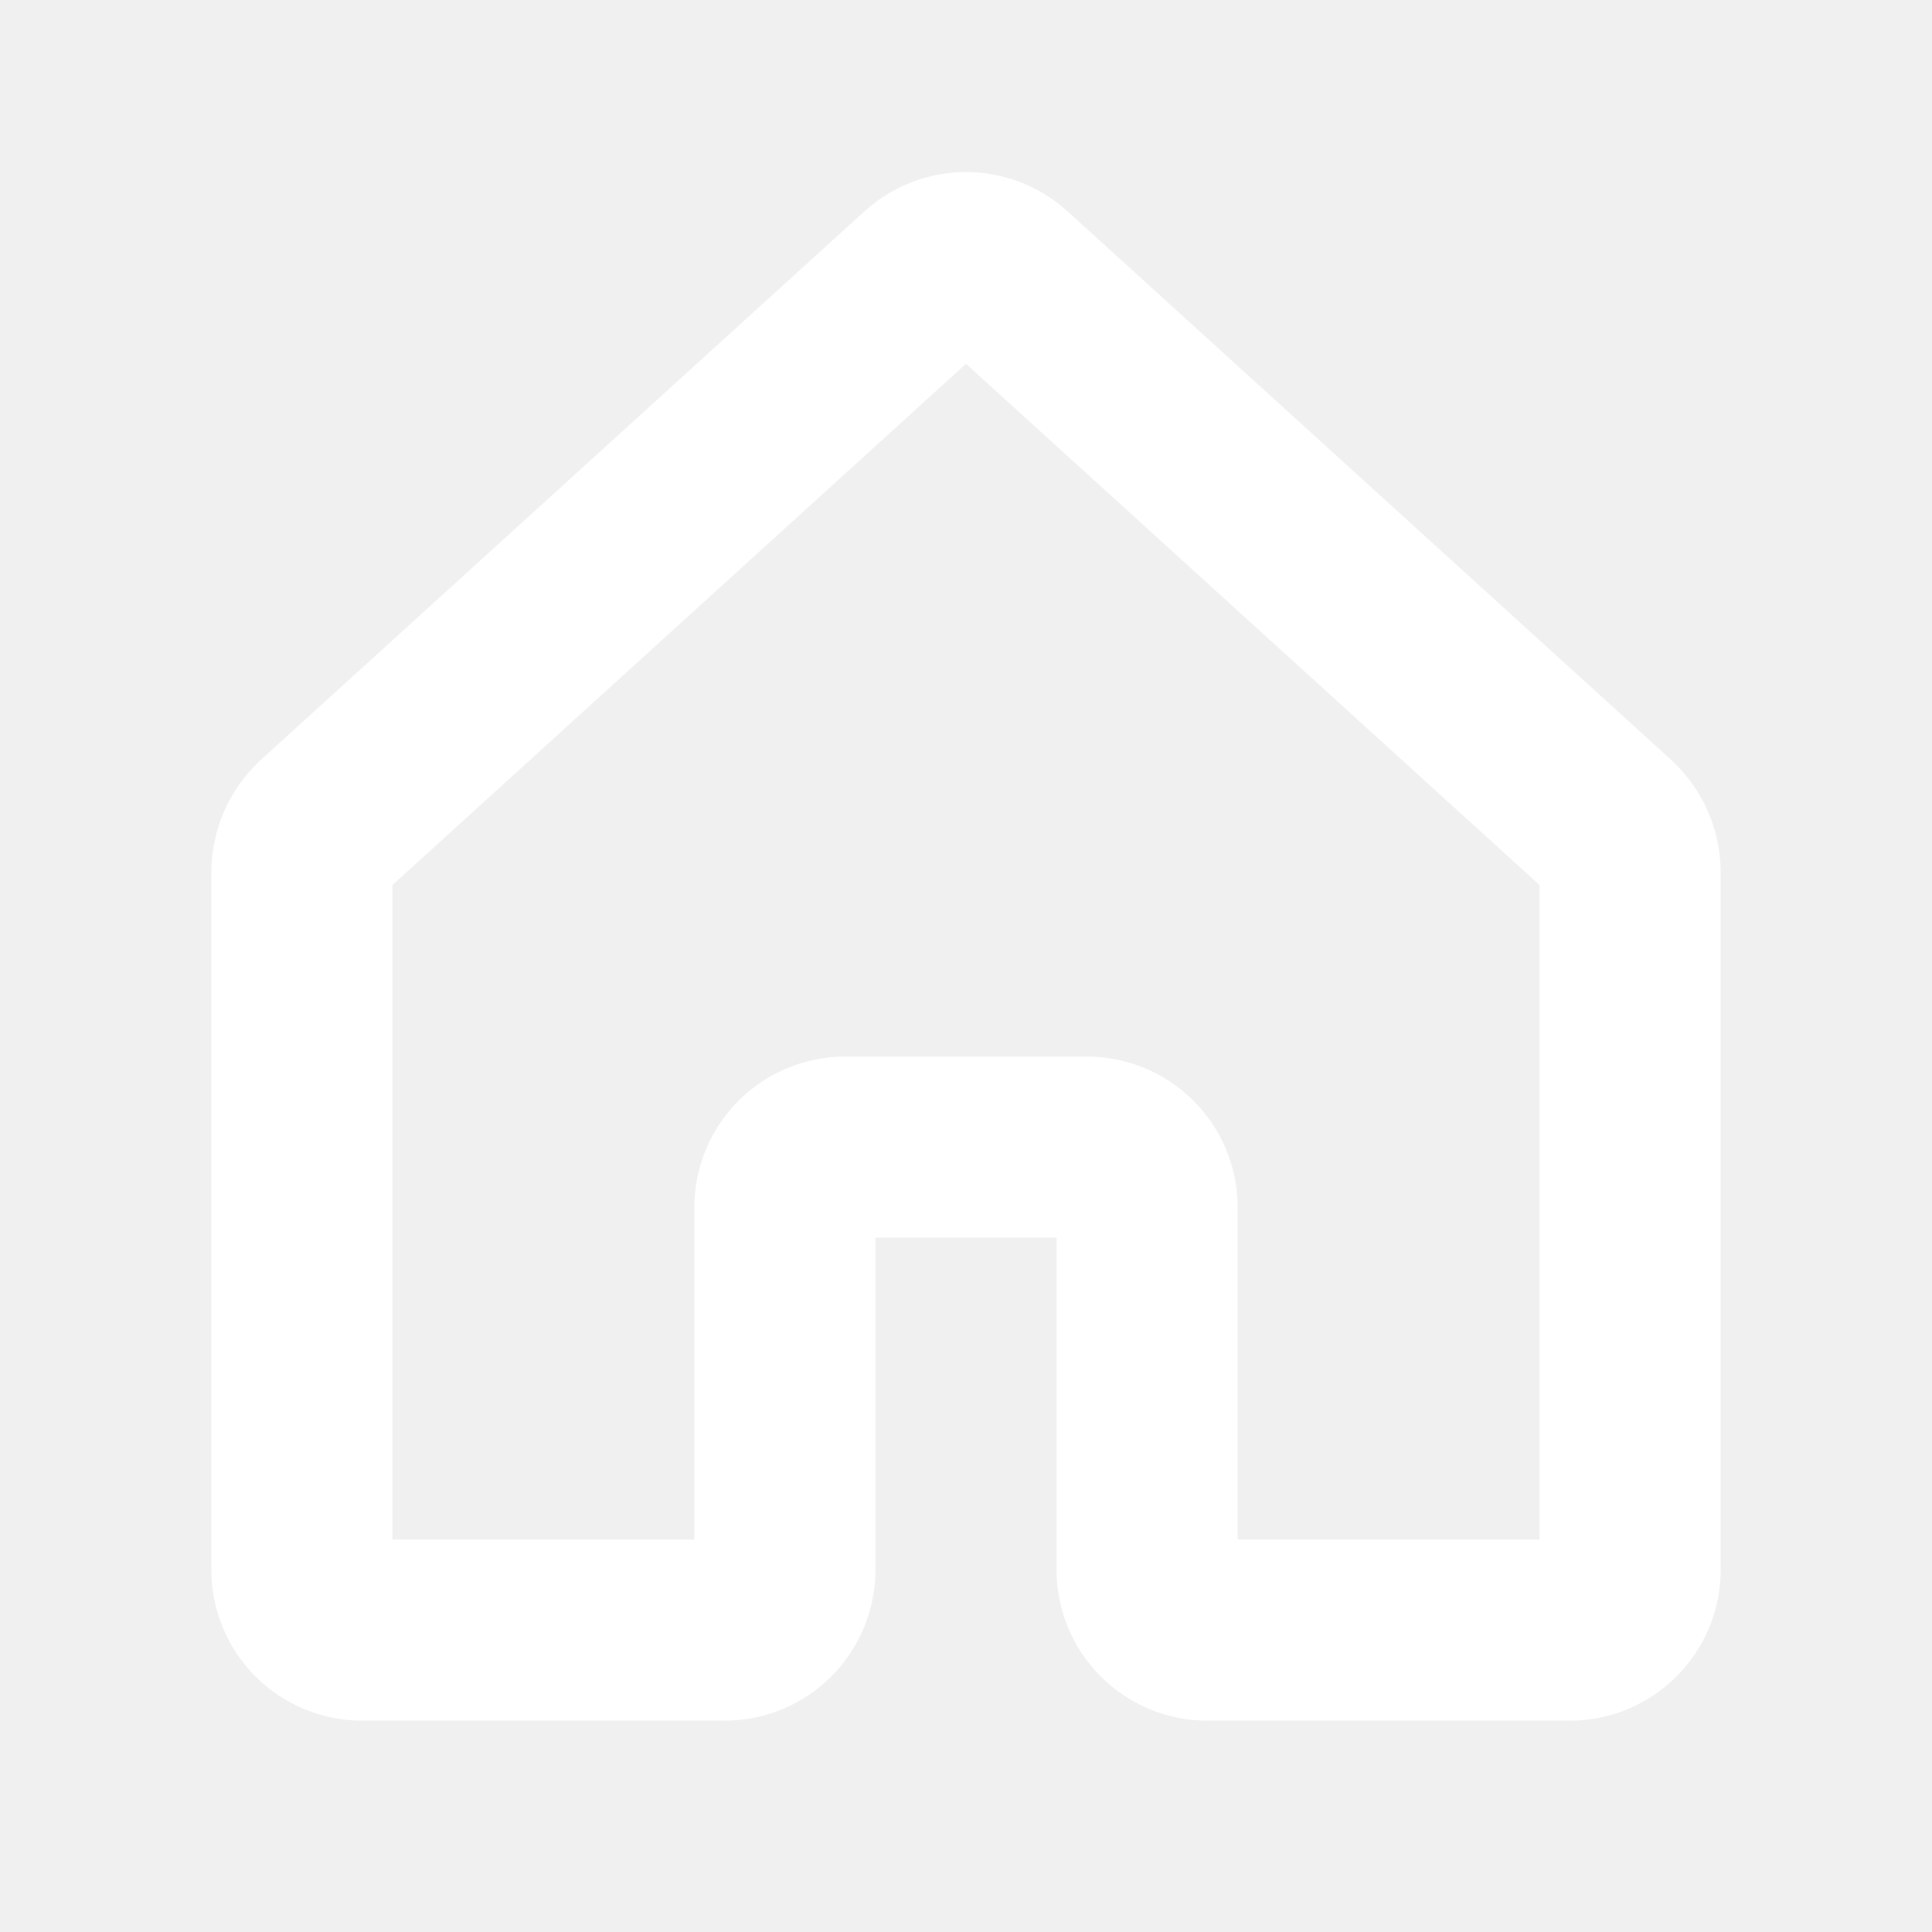
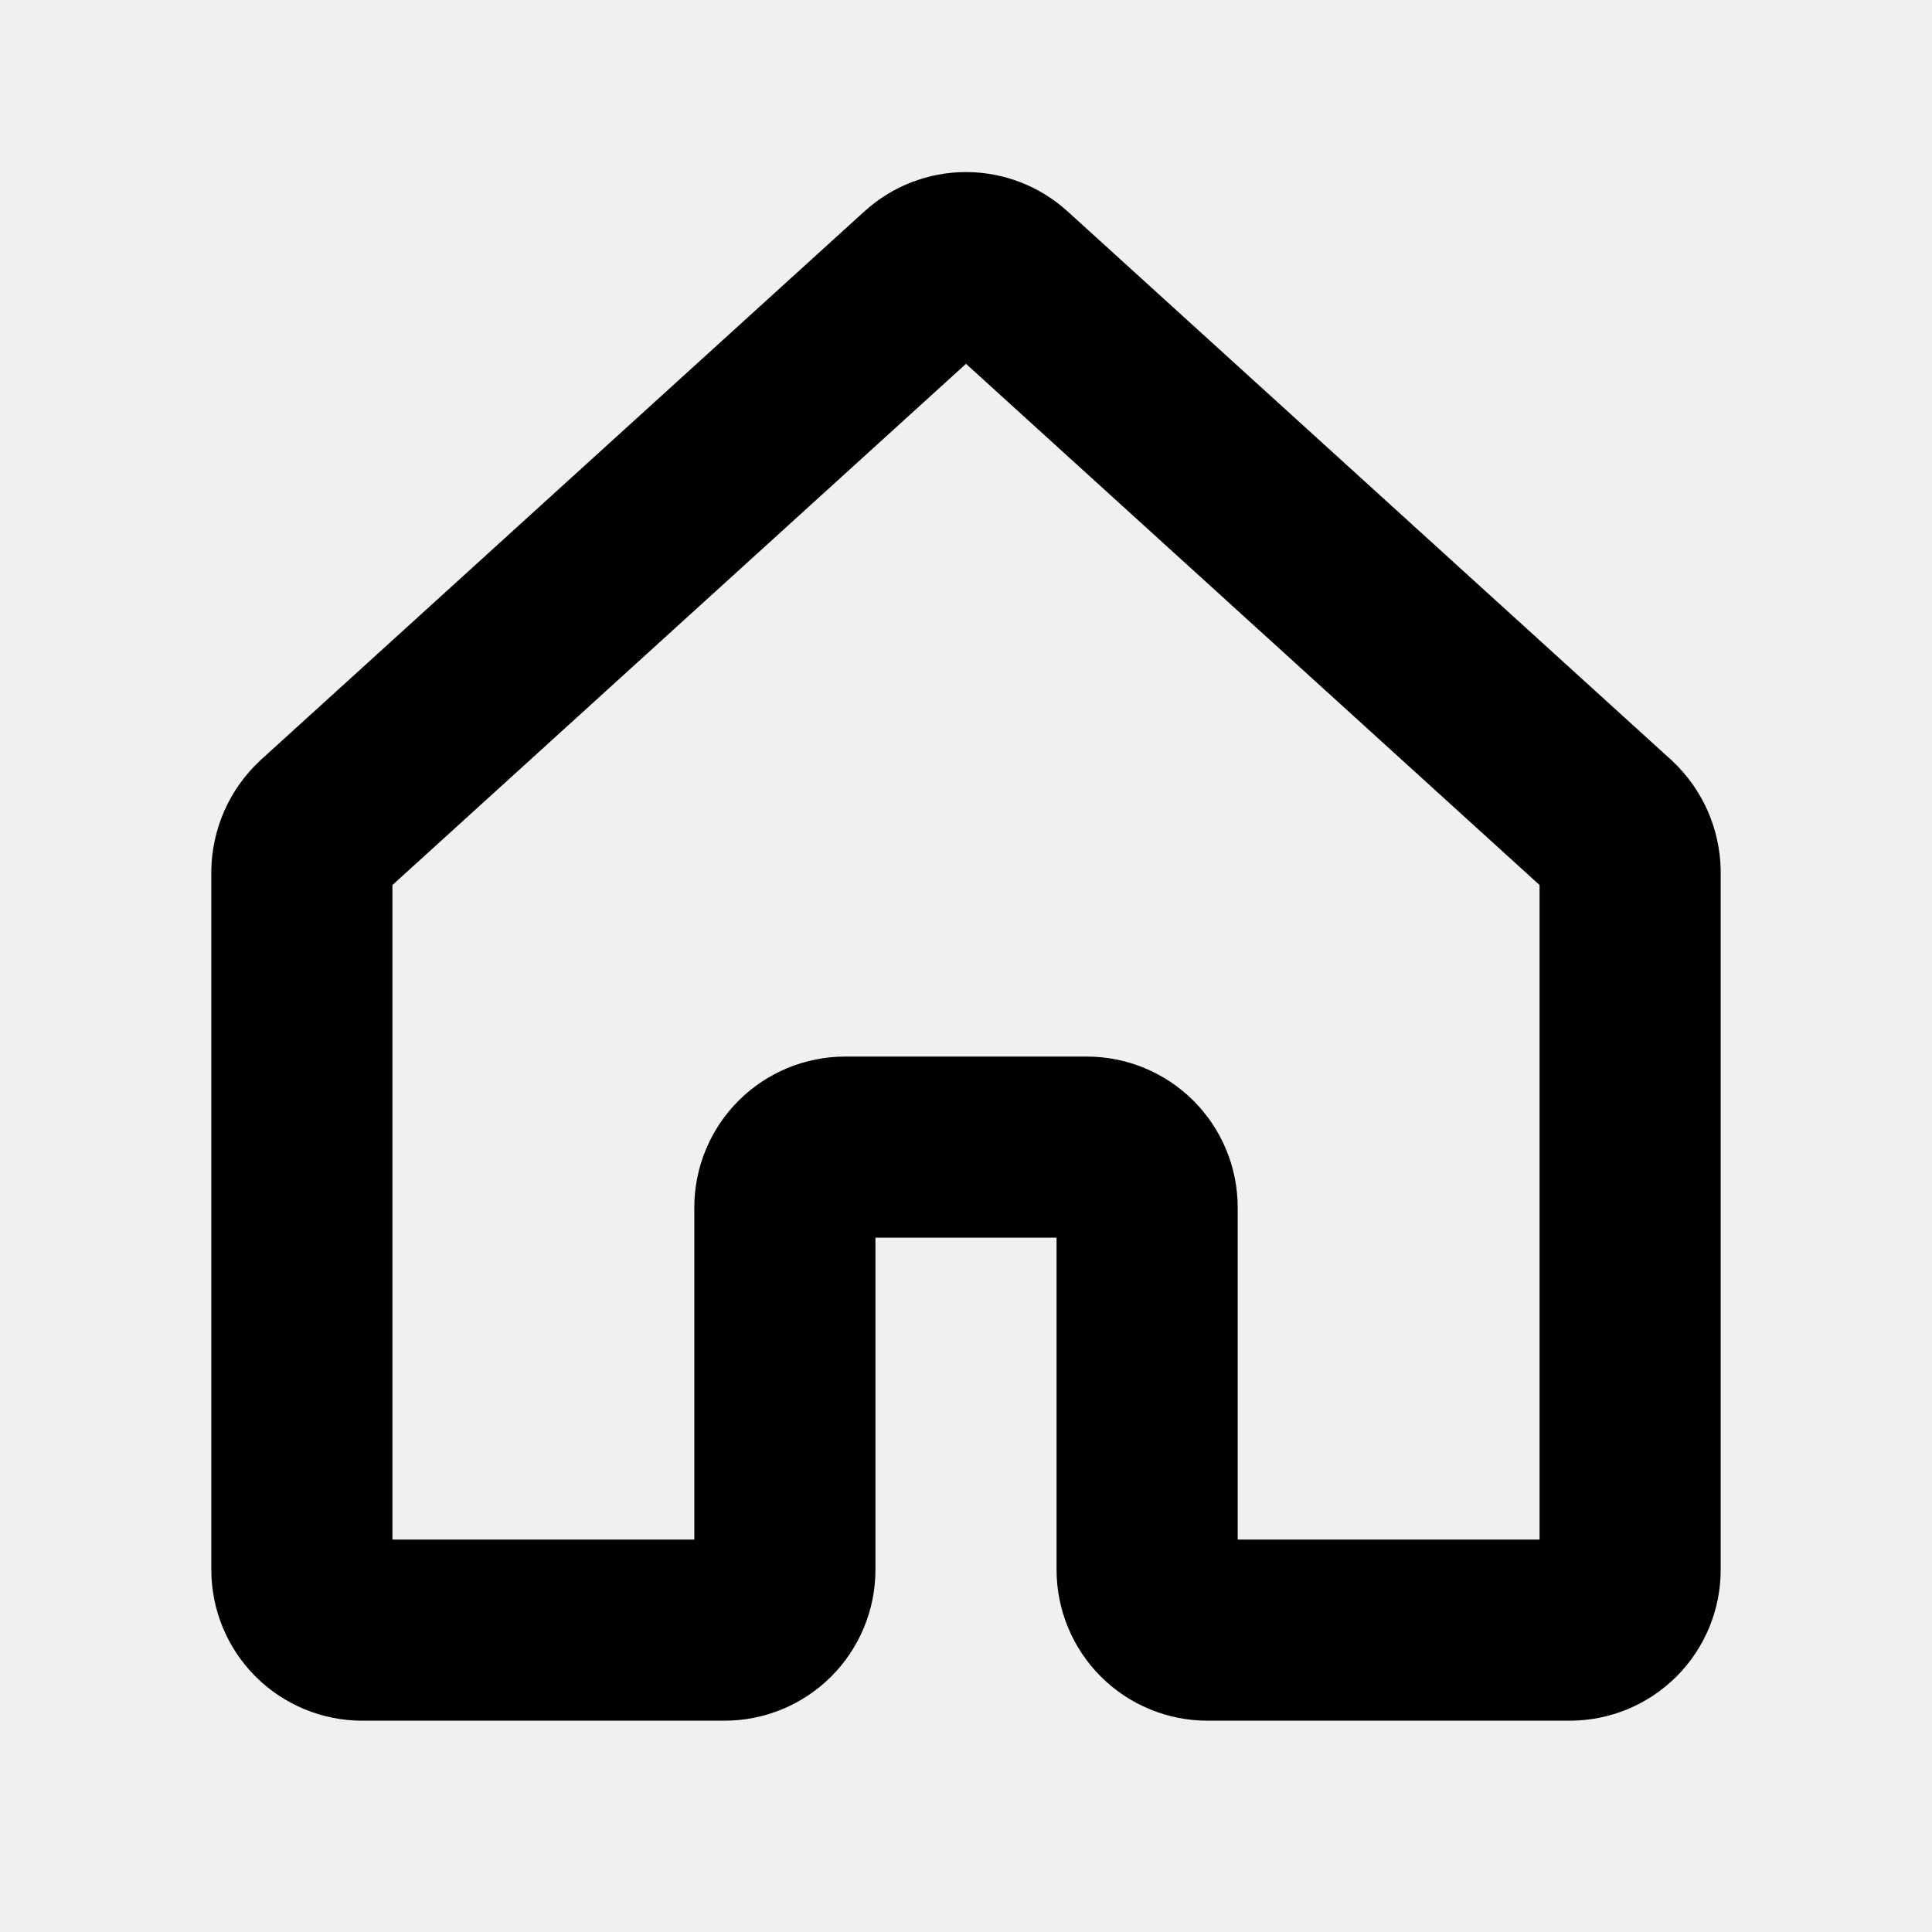
- <svg xmlns="http://www.w3.org/2000/svg" width="32" height="32" viewBox="0 0 32 32" fill="none">
-   <path fill-rule="evenodd" clip-rule="evenodd" d="M16 6.026L6.5 14.659V25.5H11.5V20C11.5 19.337 11.763 18.701 12.232 18.232C12.701 17.763 13.337 17.5 14 17.5H18C18.663 17.5 19.299 17.763 19.768 18.232C20.237 18.701 20.5 19.337 20.5 20V25.5H25.5V14.659L16 6.026ZM14.315 3.504C14.775 3.083 15.377 2.85 16 2.85C16.623 2.85 17.224 3.083 17.685 3.504C17.686 3.504 17.687 3.505 17.688 3.506L27.684 12.59L27.705 12.61C27.951 12.842 28.148 13.121 28.285 13.431C28.421 13.741 28.494 14.075 28.5 14.413L28.5 14.438V26C28.5 26.663 28.237 27.299 27.768 27.768C27.299 28.237 26.663 28.5 26 28.5H20C19.337 28.5 18.701 28.237 18.232 27.768C17.763 27.299 17.5 26.663 17.5 26V20.5H14.5V26C14.5 26.663 14.237 27.299 13.768 27.768C13.299 28.237 12.663 28.5 12 28.5H6C5.337 28.5 4.701 28.237 4.232 27.768C3.763 27.299 3.5 26.663 3.5 26V14.438L3.5 14.413C3.506 14.075 3.579 13.741 3.715 13.431C3.852 13.121 4.049 12.842 4.295 12.61L4.316 12.59L14.312 3.506C14.313 3.505 14.314 3.504 14.315 3.504Z" fill="white" />
+ <svg xmlns="http://www.w3.org/2000/svg" width="current" height="current" viewBox="0 0 32 32" fill="none">
+   <path fill-rule="evenodd" clip-rule="evenodd" d="M16 6.026L6.5 14.659V25.5H11.5V20C11.5 19.337 11.763 18.701 12.232 18.232C12.701 17.763 13.337 17.5 14 17.5H18C18.663 17.5 19.299 17.763 19.768 18.232C20.237 18.701 20.5 19.337 20.5 20V25.5H25.5V14.659L16 6.026ZM14.315 3.504C14.775 3.083 15.377 2.85 16 2.85C16.623 2.85 17.224 3.083 17.685 3.504C17.686 3.504 17.687 3.505 17.688 3.506L27.684 12.59L27.705 12.61C27.951 12.842 28.148 13.121 28.285 13.431C28.421 13.741 28.494 14.075 28.5 14.413L28.5 14.438V26C28.5 26.663 28.237 27.299 27.768 27.768C27.299 28.237 26.663 28.5 26 28.5H20C19.337 28.5 18.701 28.237 18.232 27.768C17.763 27.299 17.5 26.663 17.5 26V20.5H14.5V26C14.5 26.663 14.237 27.299 13.768 27.768C13.299 28.237 12.663 28.5 12 28.5H6C5.337 28.5 4.701 28.237 4.232 27.768C3.763 27.299 3.5 26.663 3.5 26V14.438L3.5 14.413C3.506 14.075 3.579 13.741 3.715 13.431C3.852 13.121 4.049 12.842 4.295 12.61L4.316 12.59L14.312 3.506C14.313 3.505 14.314 3.504 14.315 3.504Z" fill="#000" />
</svg>
